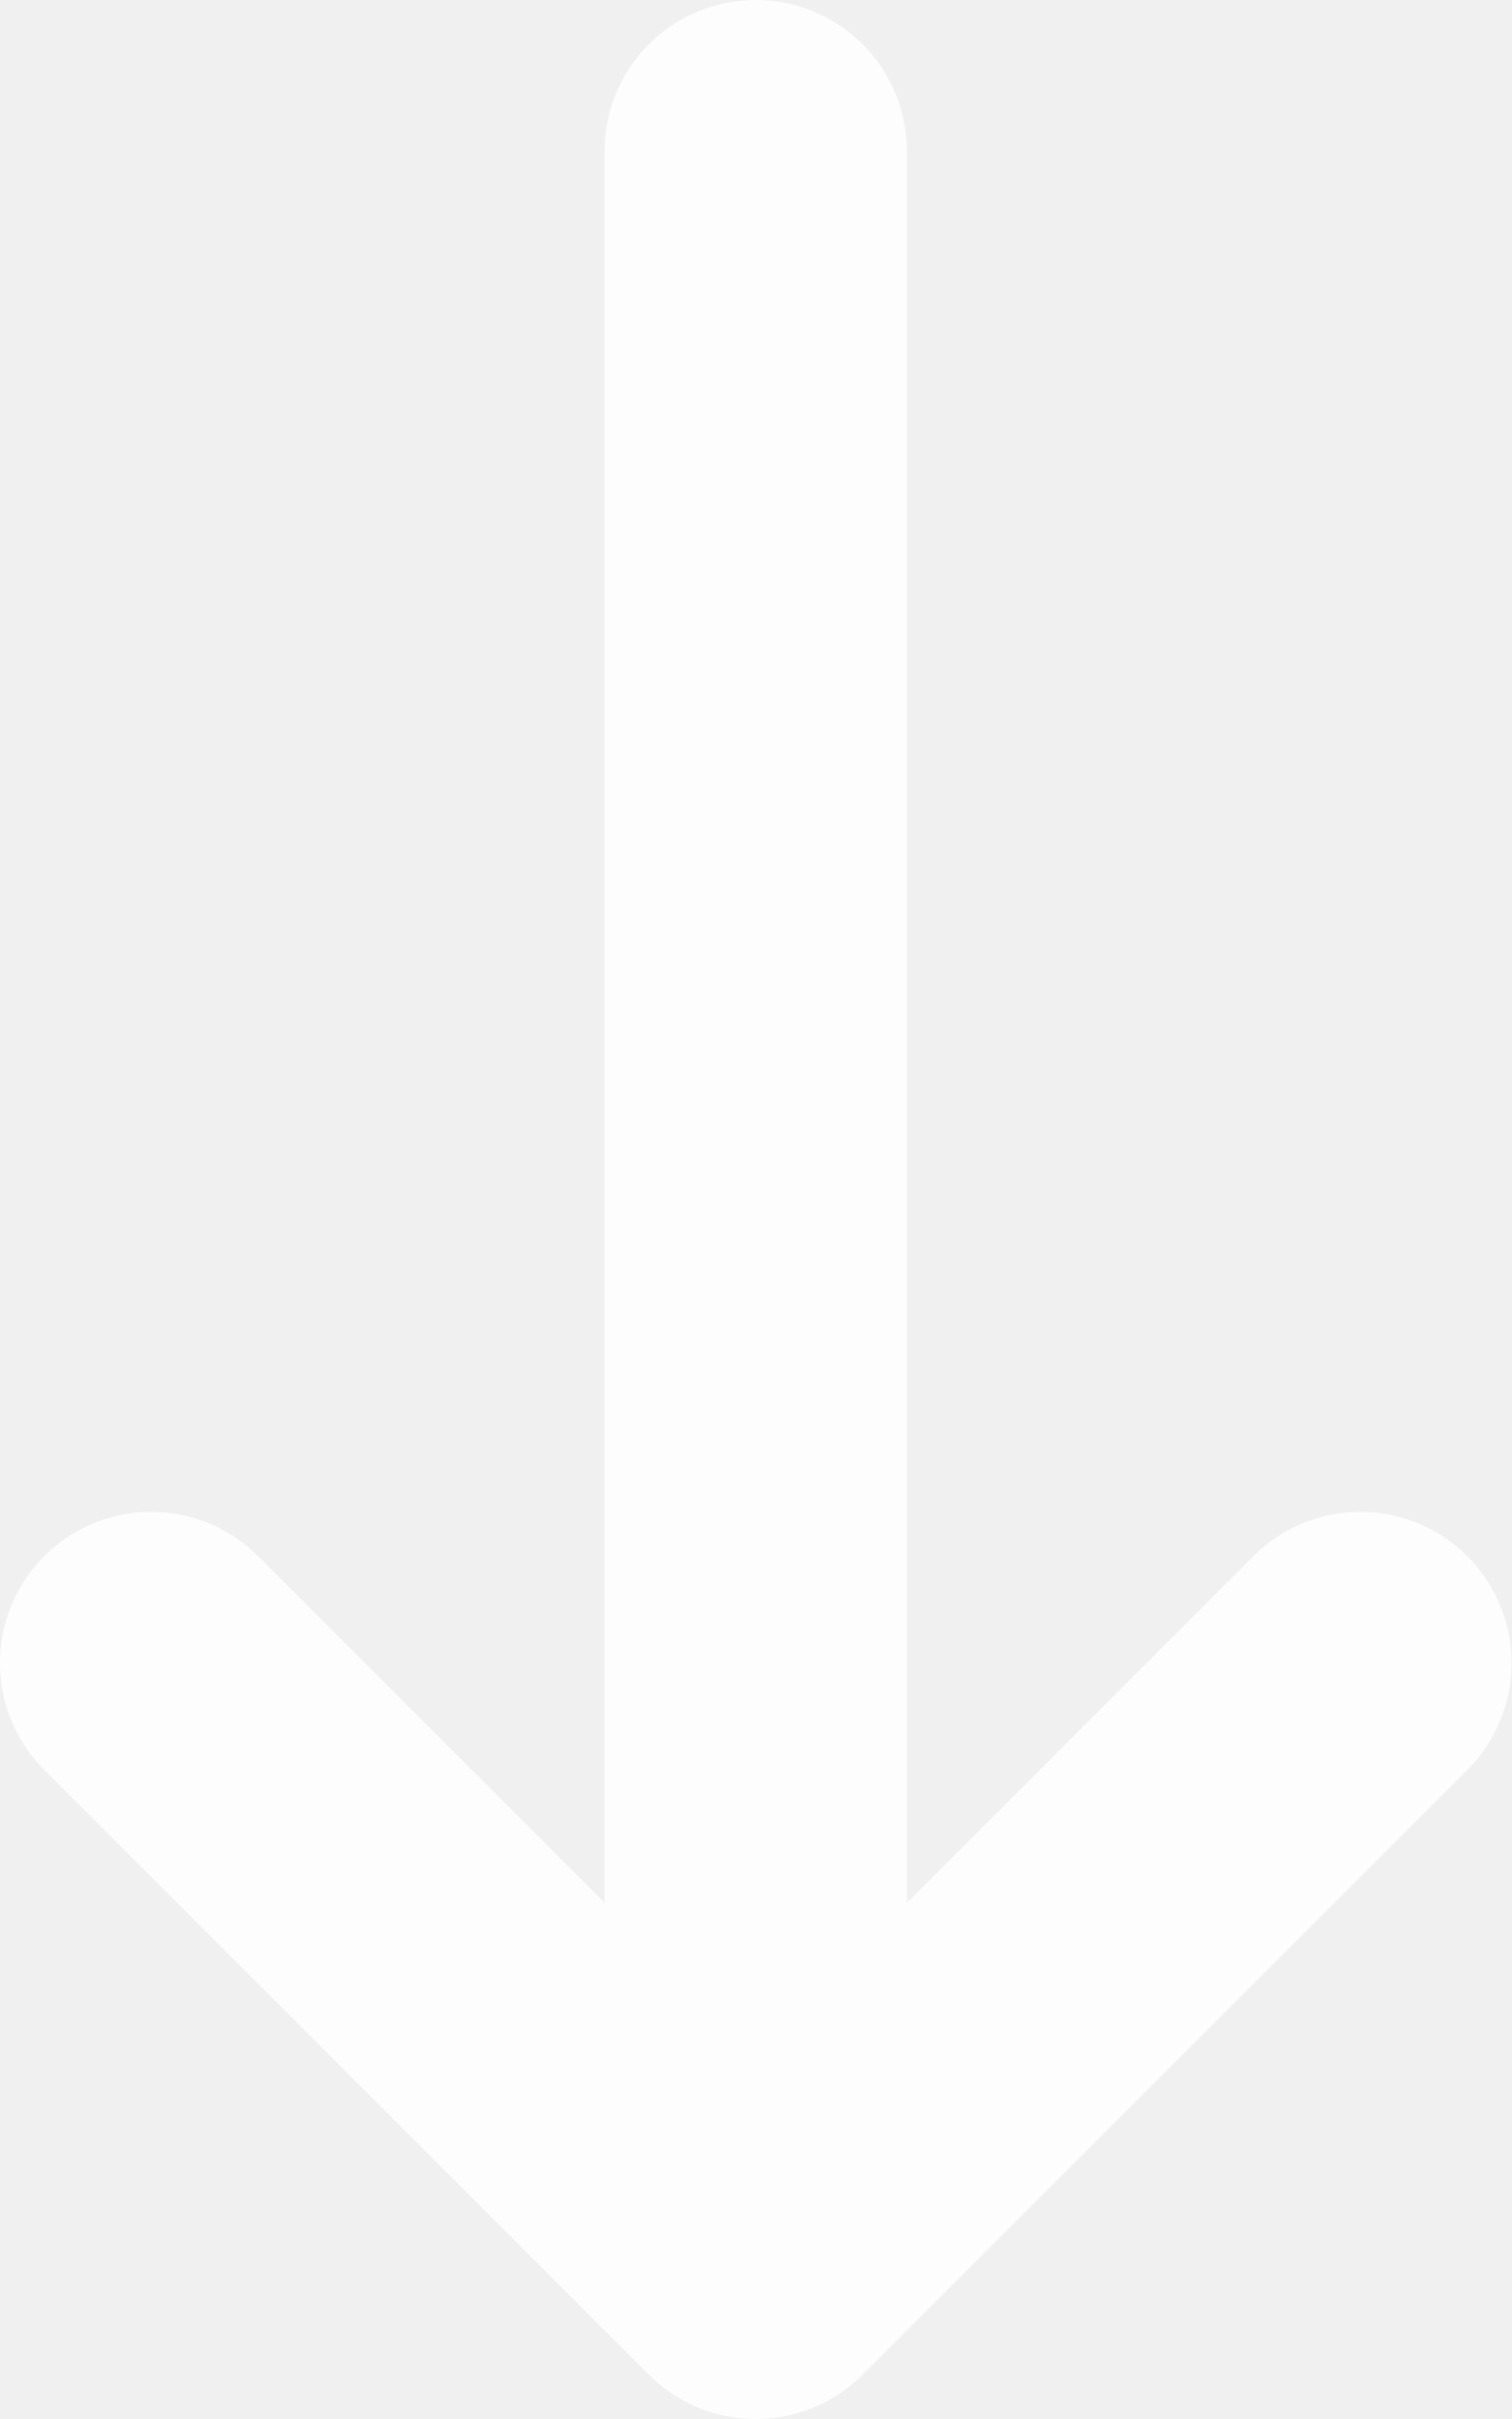
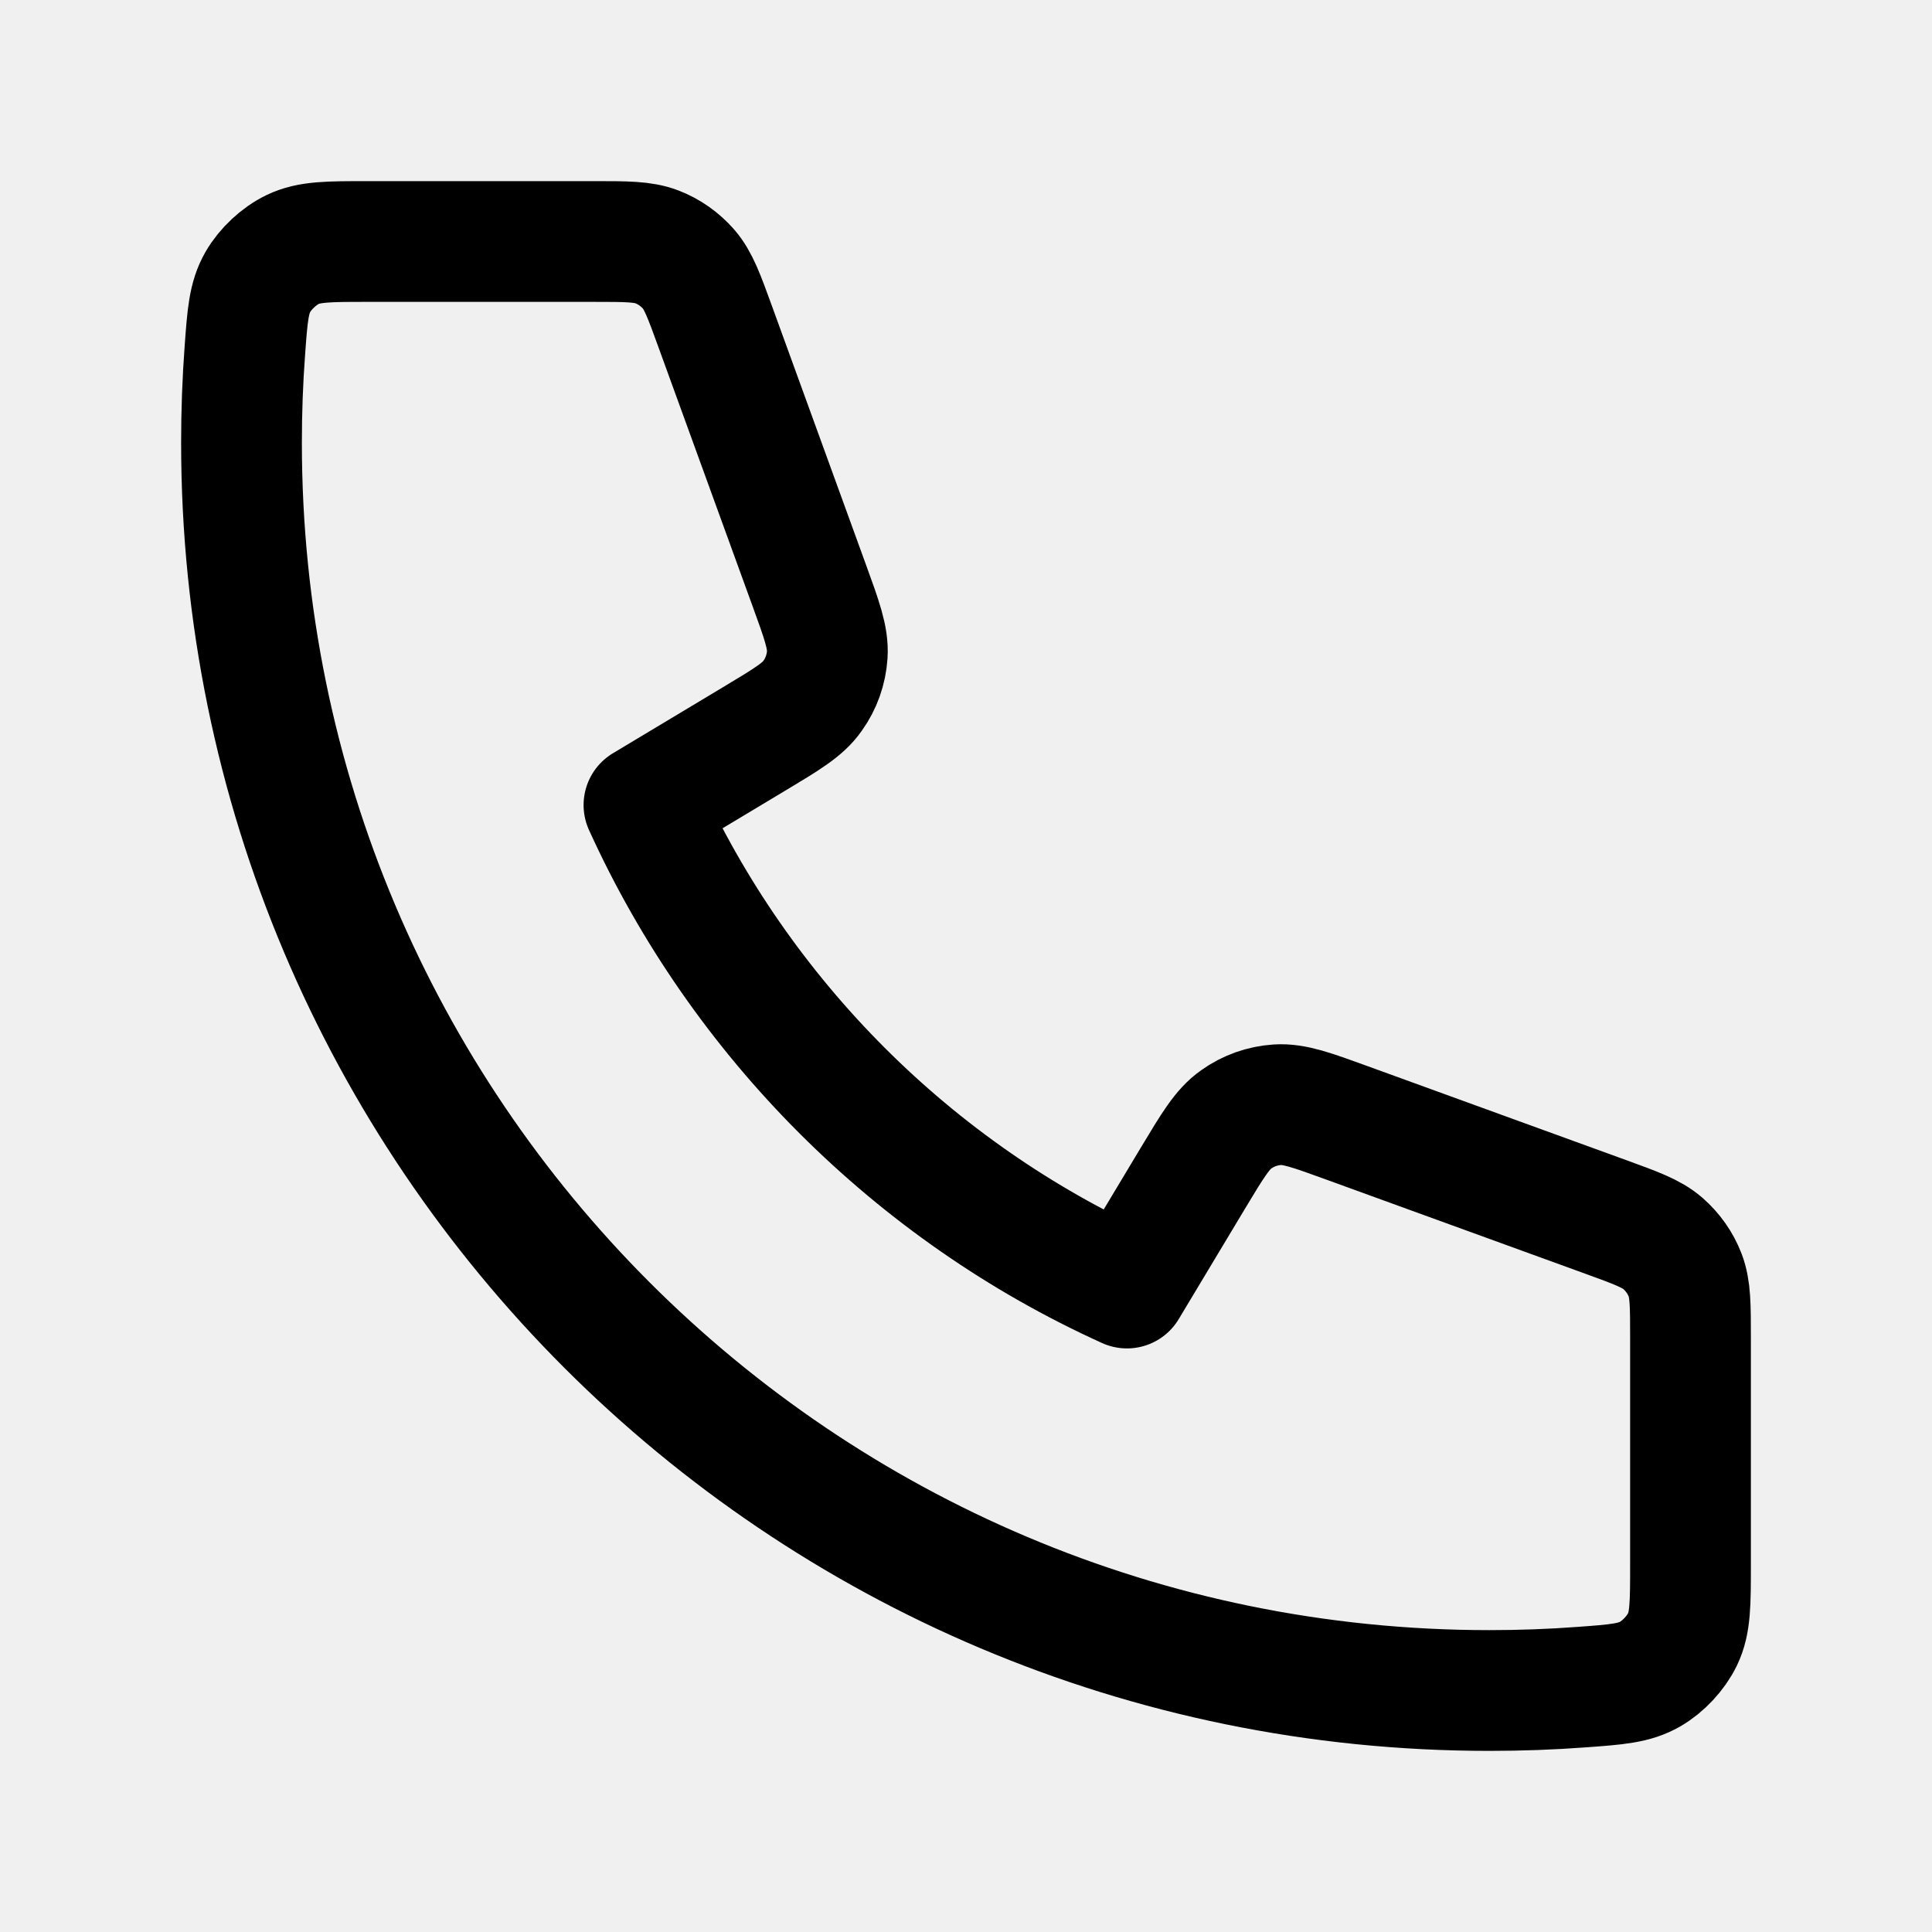
- <svg xmlns="http://www.w3.org/2000/svg" preserveAspectRatio="none" overflow="visible" style="display: block;" width="10" height="16" viewBox="0 0 10 16" fill="none">
-   <path id="Vector" d="M5 15V1M9 11L5 15L1 11" stroke="white" stroke-opacity="0.88" stroke-width="2" stroke-linecap="round" stroke-linejoin="round" />
+ <svg xmlns="http://www.w3.org/2000/svg" preserveAspectRatio="none" overflow="visible" style="display: block;" width="16" height="16" viewBox="0 0 16 16" fill="none">
+   <g id="phone-svgrepo-com 1">
+     <path id="Vector" d="M2 3.667C2 9.374 6.626 14 12.333 14C12.591 14 12.846 13.991 13.099 13.972C13.389 13.951 13.534 13.94 13.666 13.864C13.775 13.801 13.879 13.69 13.934 13.576C14 13.439 14 13.279 14 12.959V11.081C14 10.811 14 10.677 13.956 10.561C13.917 10.459 13.853 10.369 13.771 10.297C13.677 10.216 13.551 10.17 13.298 10.078L11.16 9.301C10.866 9.194 10.719 9.14 10.579 9.149C10.456 9.157 10.337 9.199 10.237 9.271C10.123 9.351 10.042 9.486 9.881 9.754L9.333 10.667C7.567 9.867 6.135 8.433 5.333 6.667L6.246 6.119C6.514 5.958 6.649 5.878 6.729 5.763C6.801 5.663 6.843 5.544 6.851 5.421C6.86 5.282 6.806 5.134 6.699 4.84L5.922 2.702C5.83 2.449 5.784 2.323 5.703 2.229C5.631 2.147 5.541 2.083 5.439 2.044C5.323 2 5.189 2 4.92 2H3.041C2.721 2 2.561 2 2.424 2.066C2.31 2.121 2.199 2.225 2.136 2.334C2.06 2.466 2.049 2.611 2.028 2.901C2.009 3.154 2 3.409 2 3.667Z" stroke="black" stroke-linecap="round" stroke-linejoin="round" />
+   </g>
</svg>
